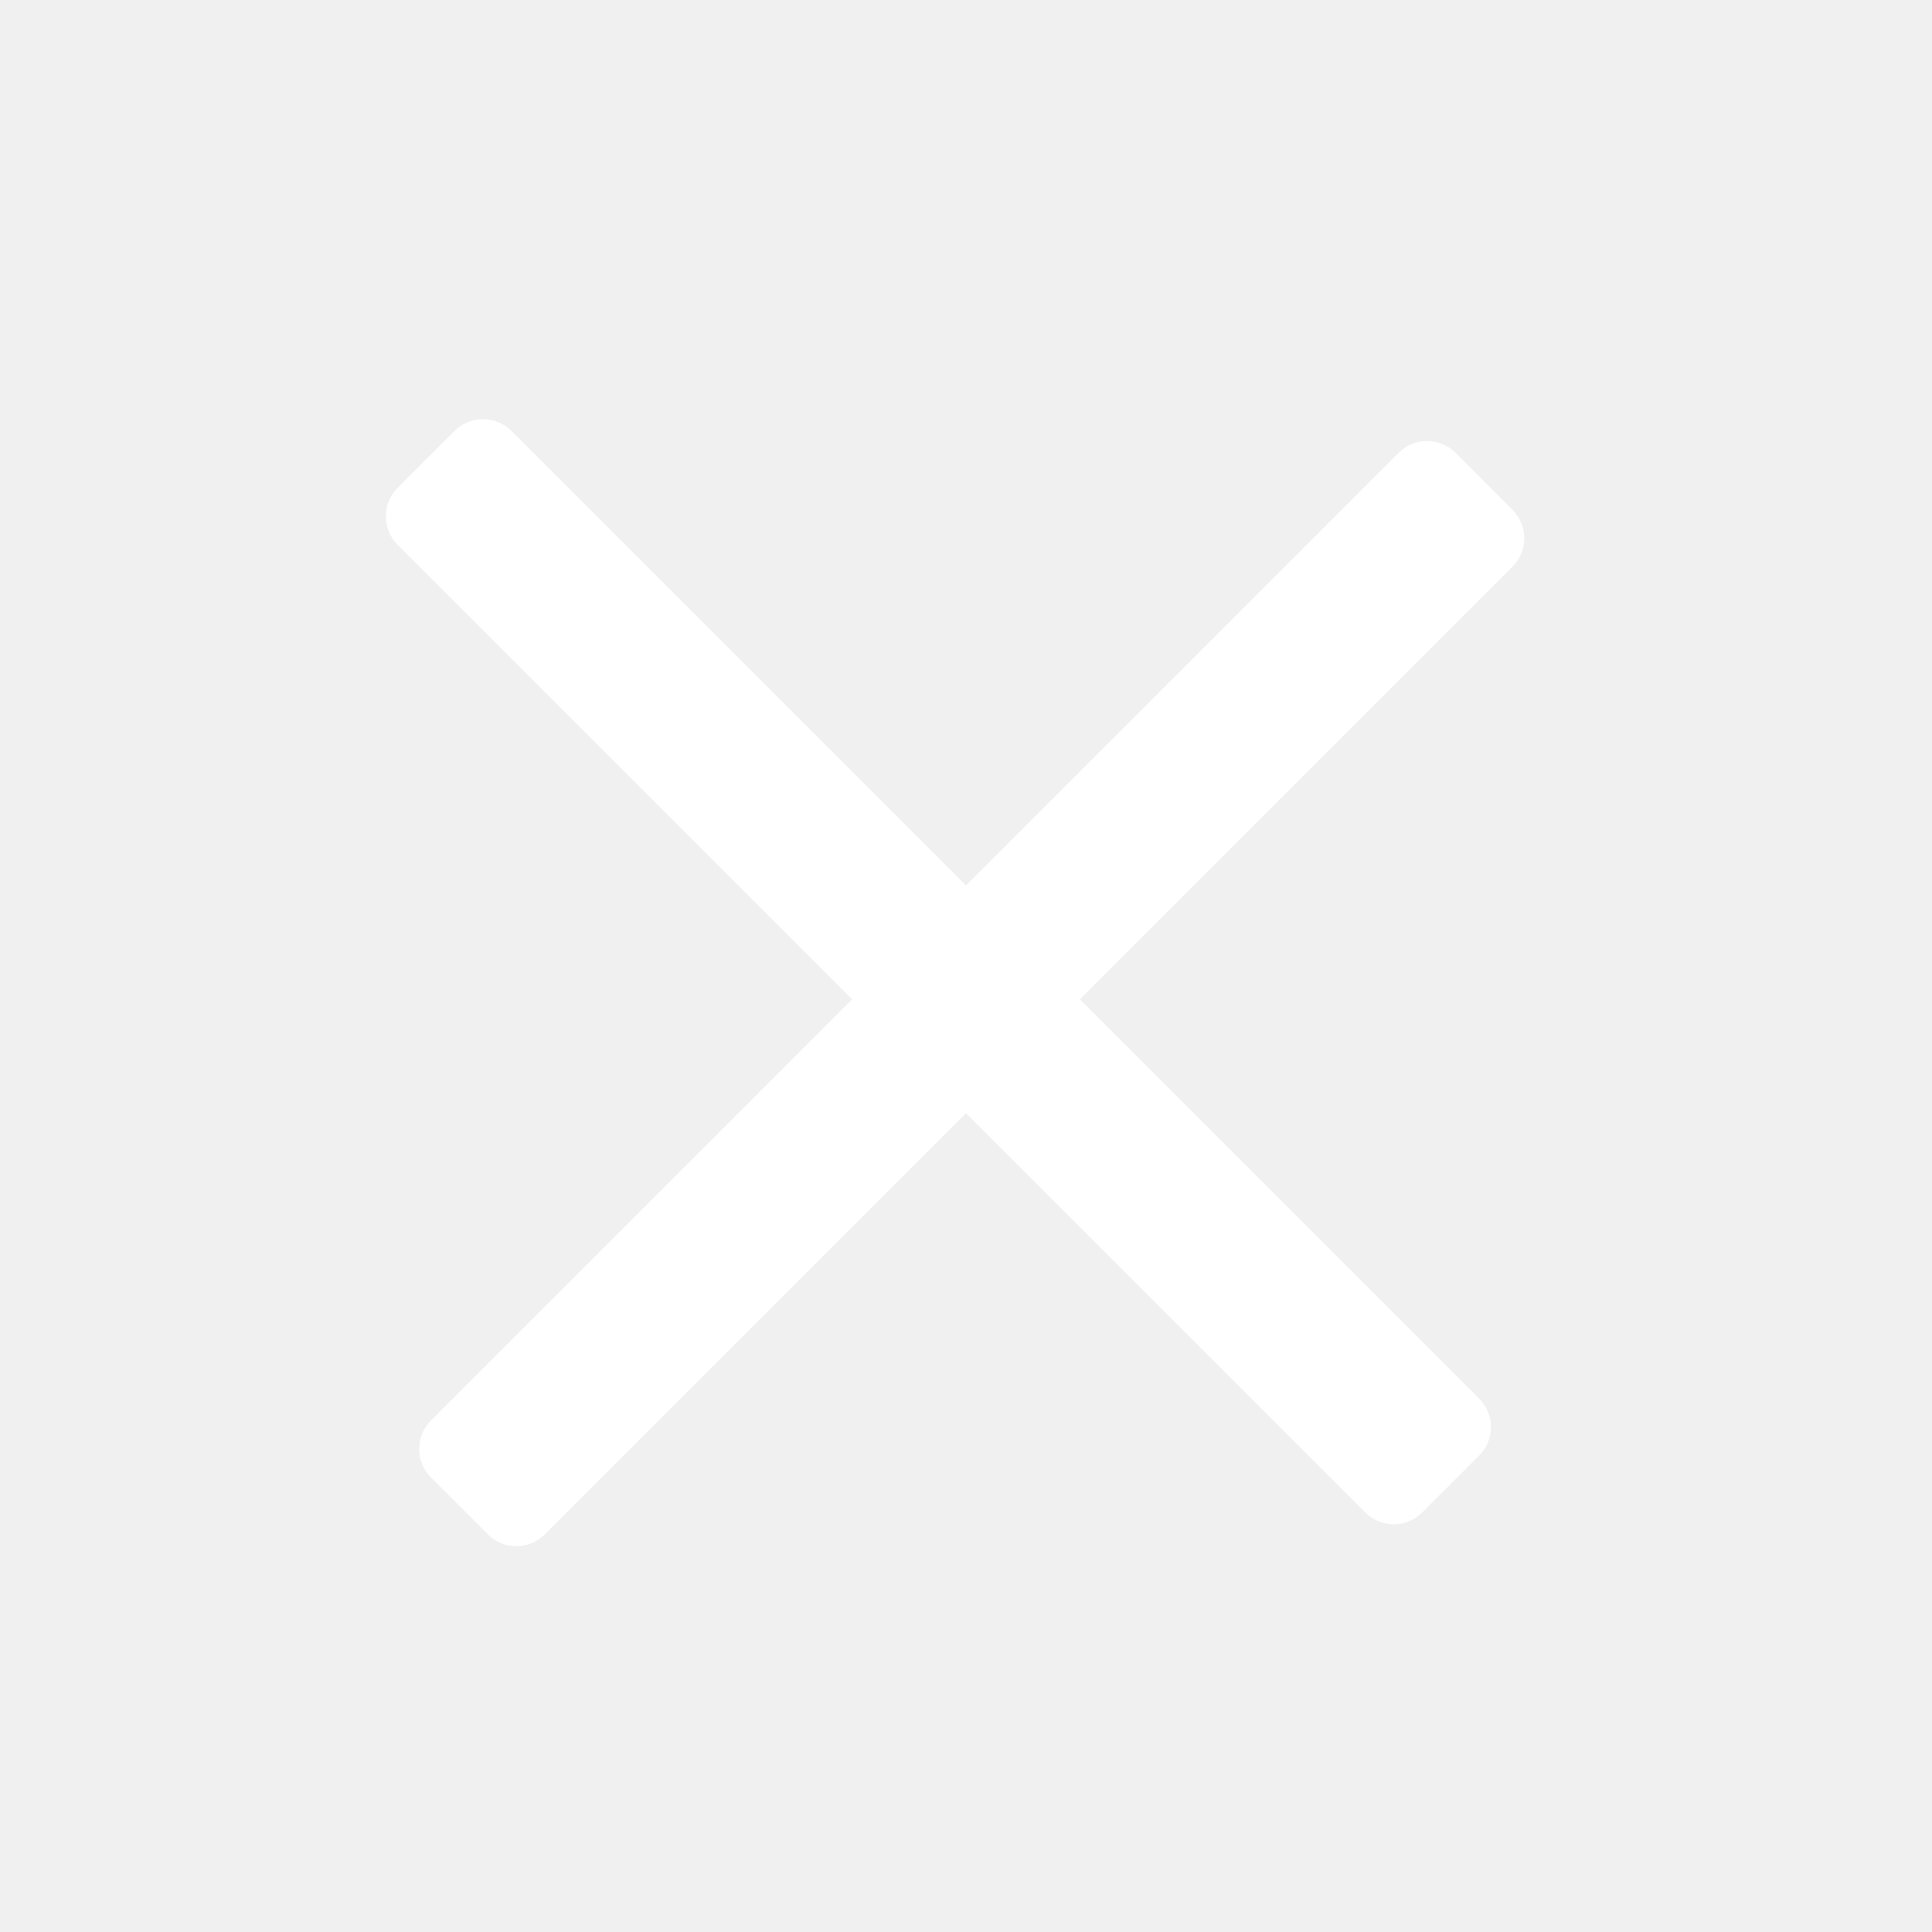
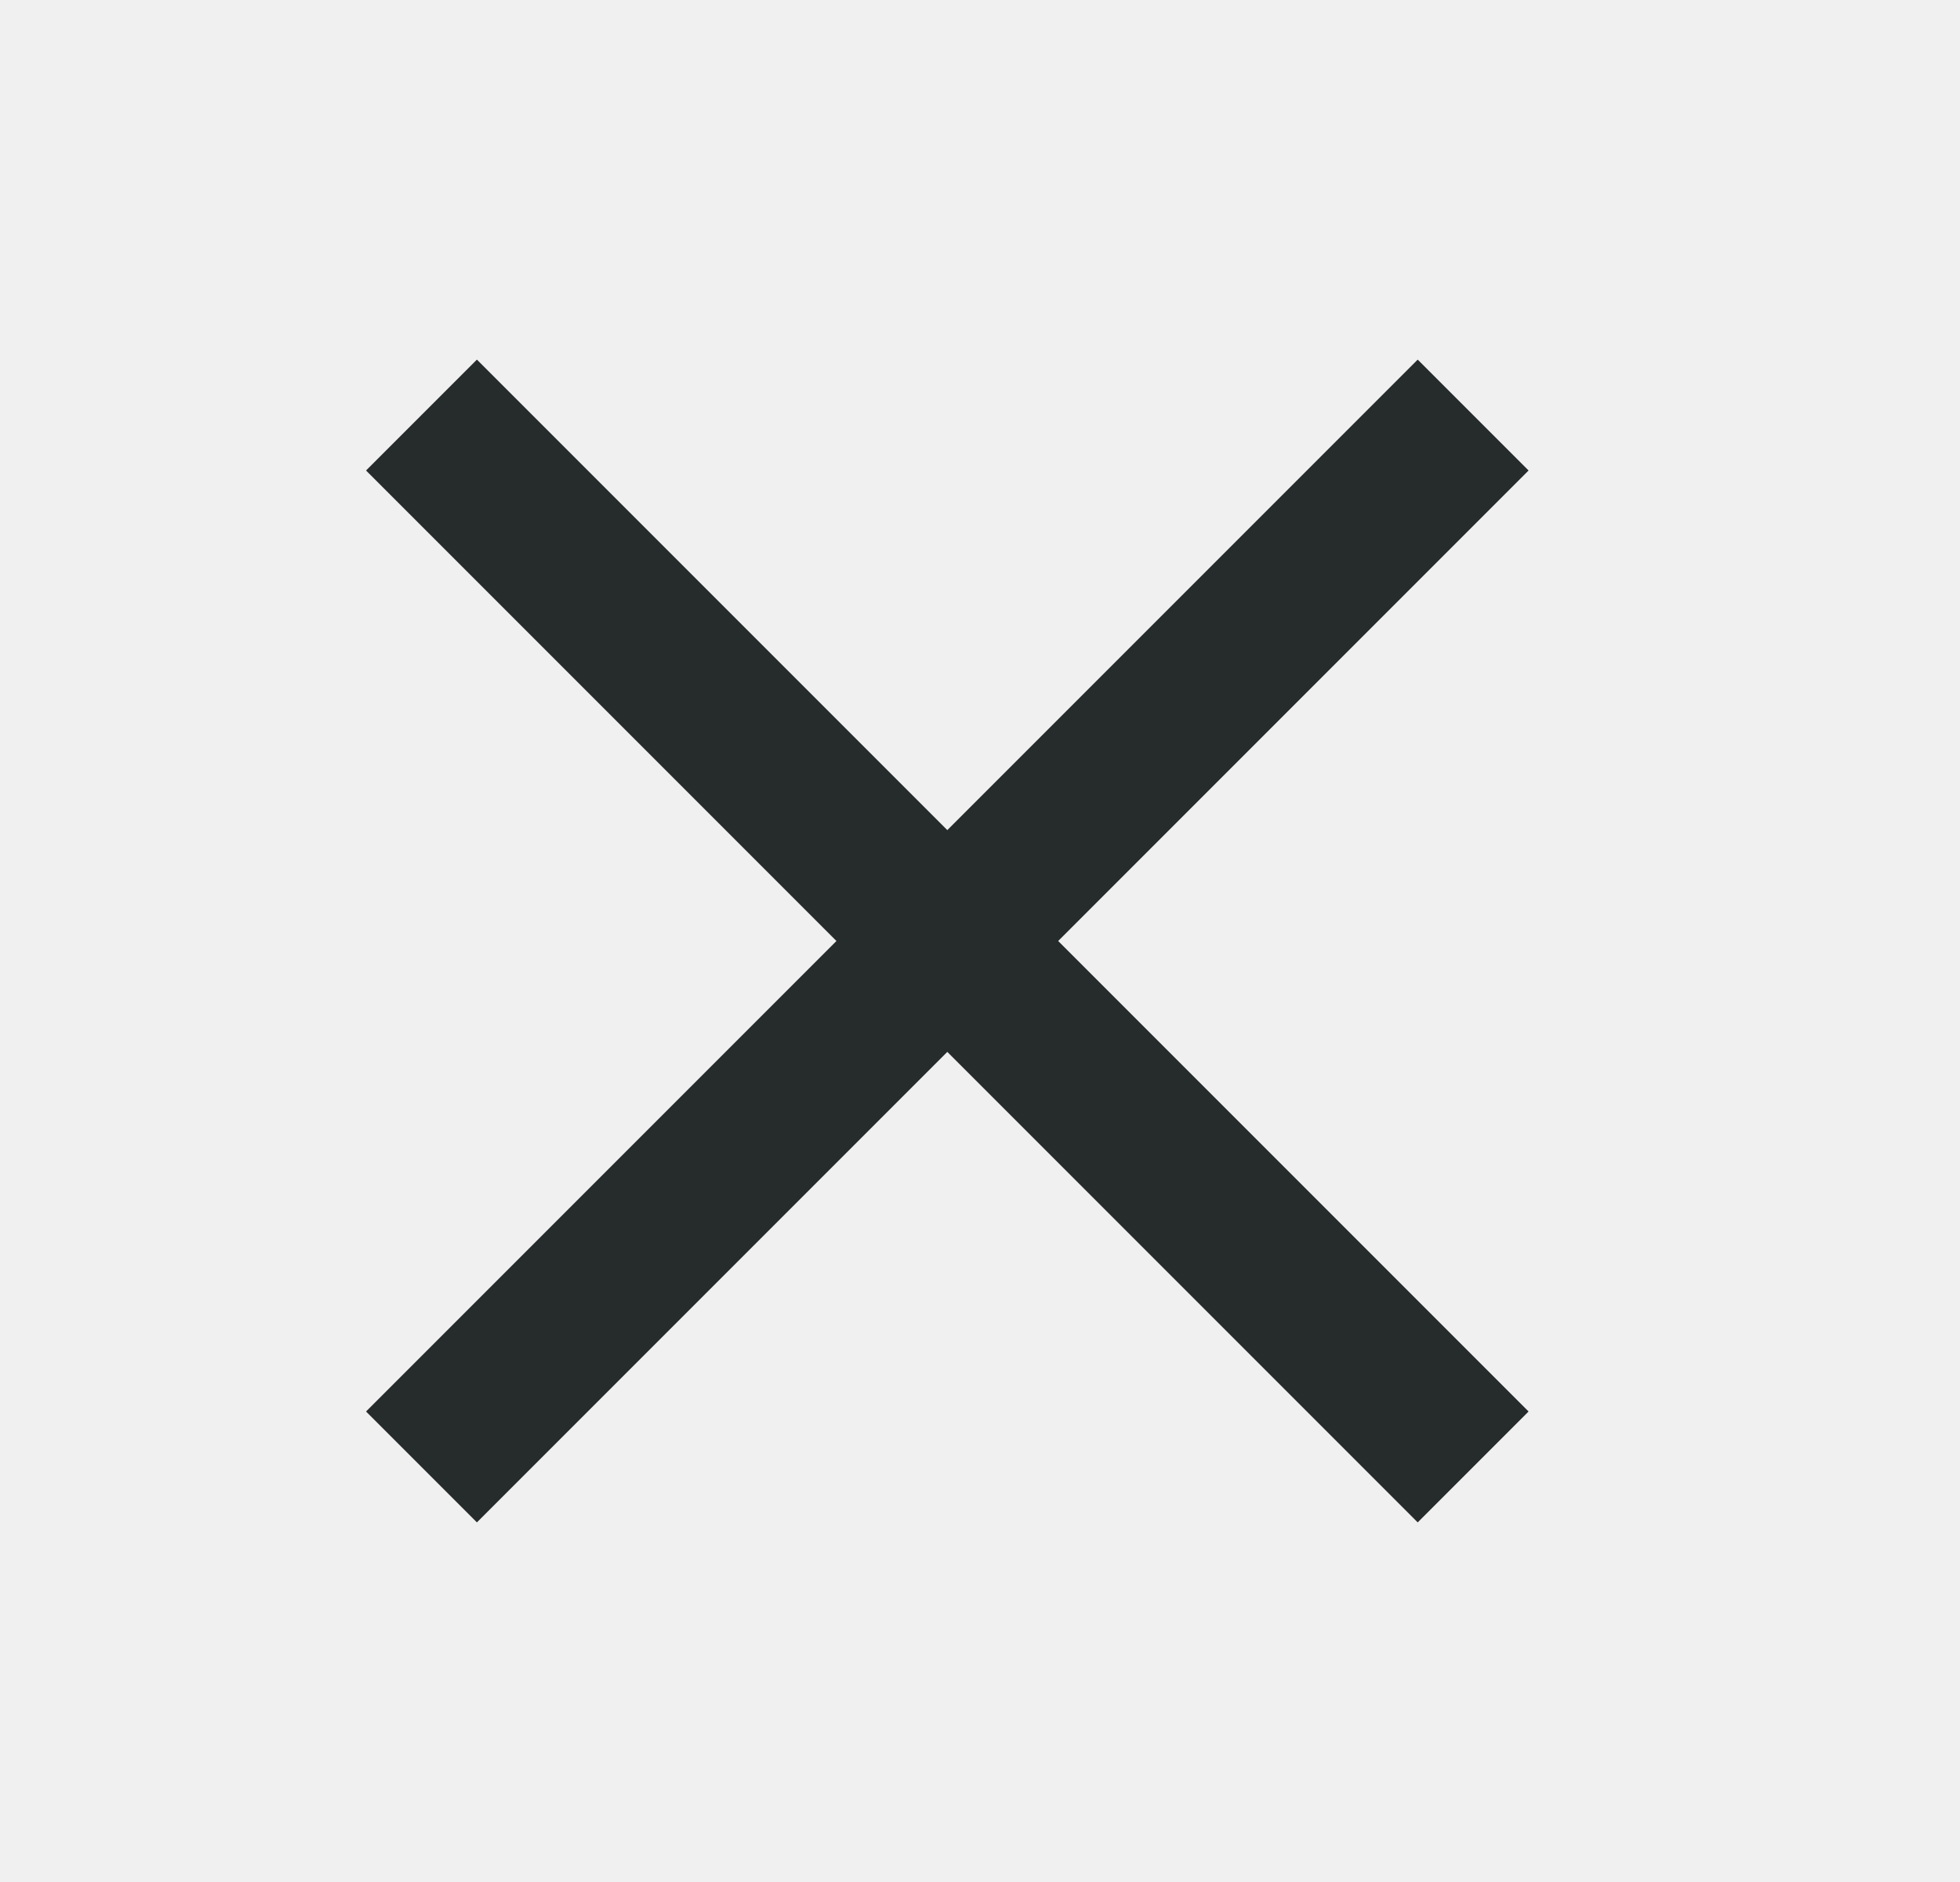
- <svg xmlns="http://www.w3.org/2000/svg" width="24" height="24" viewBox="0 0 24 24" fill="none">
-   <rect x="5" y="18" width="18" height="2" rx="0.5" transform="rotate(-45 5 18)" fill="white" />
-   <rect x="6" y="5" width="18" height="2" rx="0.5" transform="rotate(45 6 5)" fill="white" />
+ <svg xmlns="http://www.w3.org/2000/svg" width="25" height="24" viewBox="0 0 25 24" fill="none">
+   <path d="M18.083 6L6.083 18" stroke="#262B2C" stroke-width="2" stroke-linecap="square" />
+   <path d="M6.083 6L18.083 18" stroke="#262B2C" stroke-width="2" stroke-linecap="square" />
</svg>
